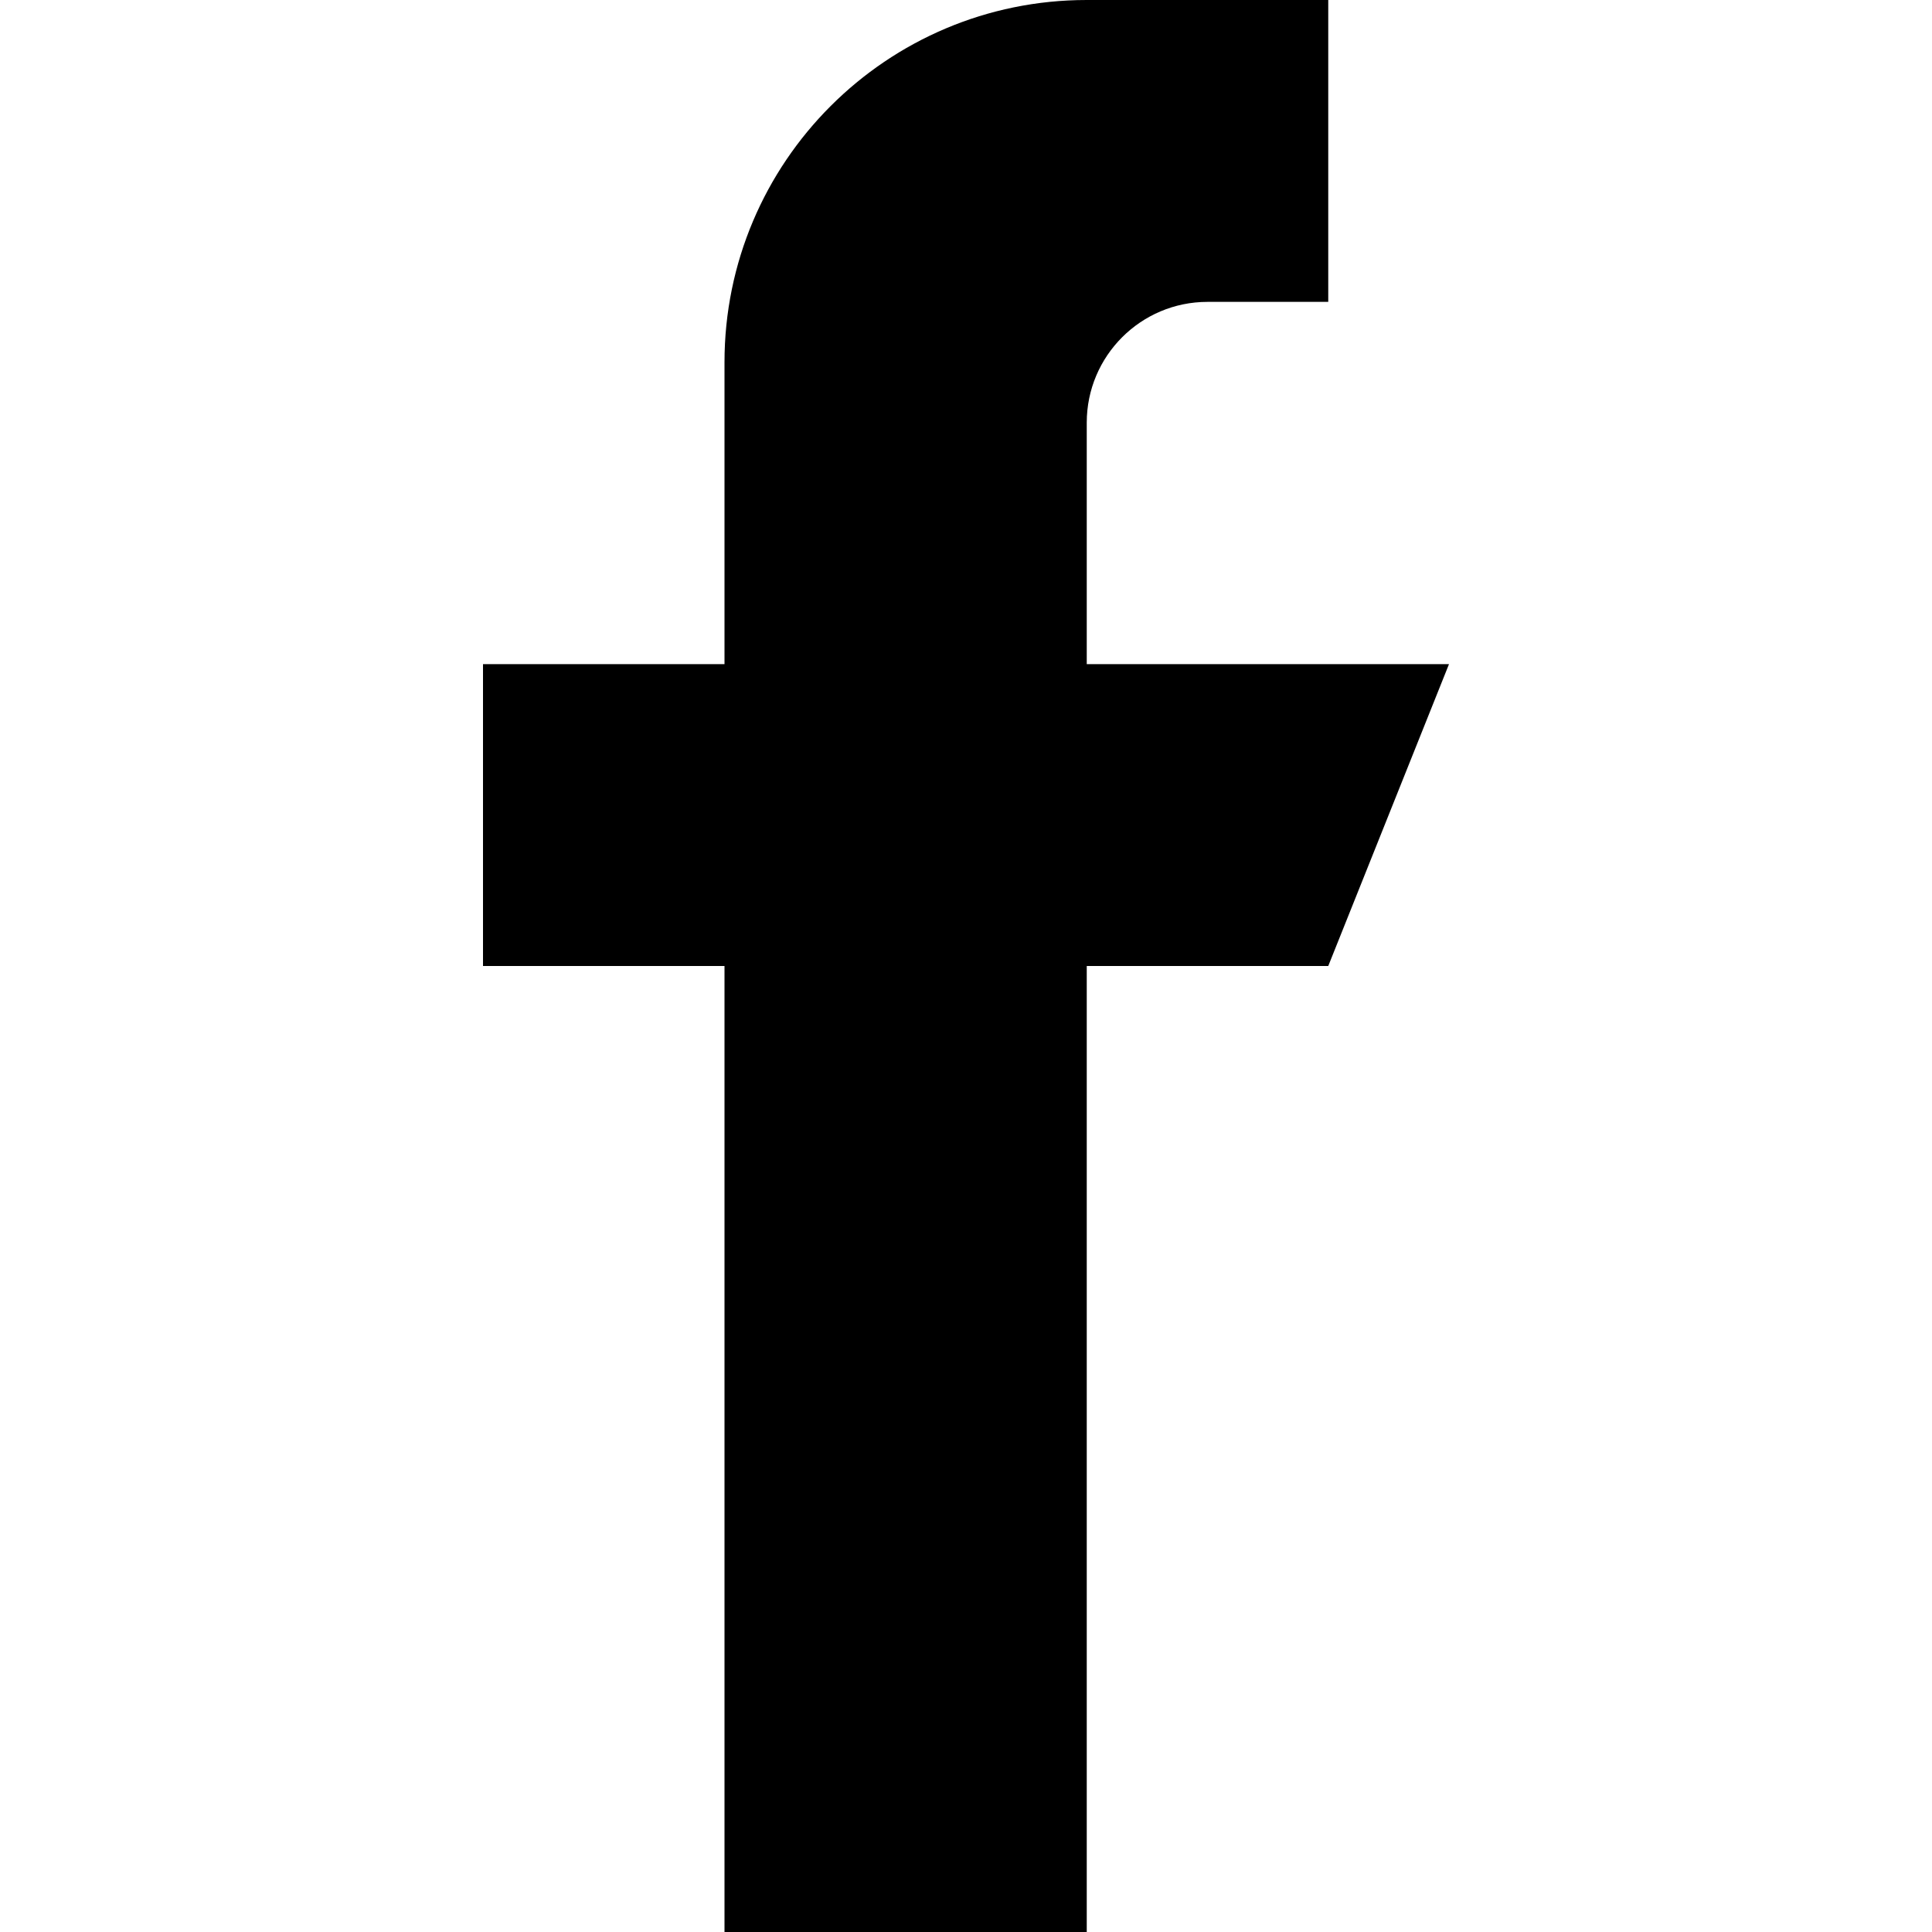
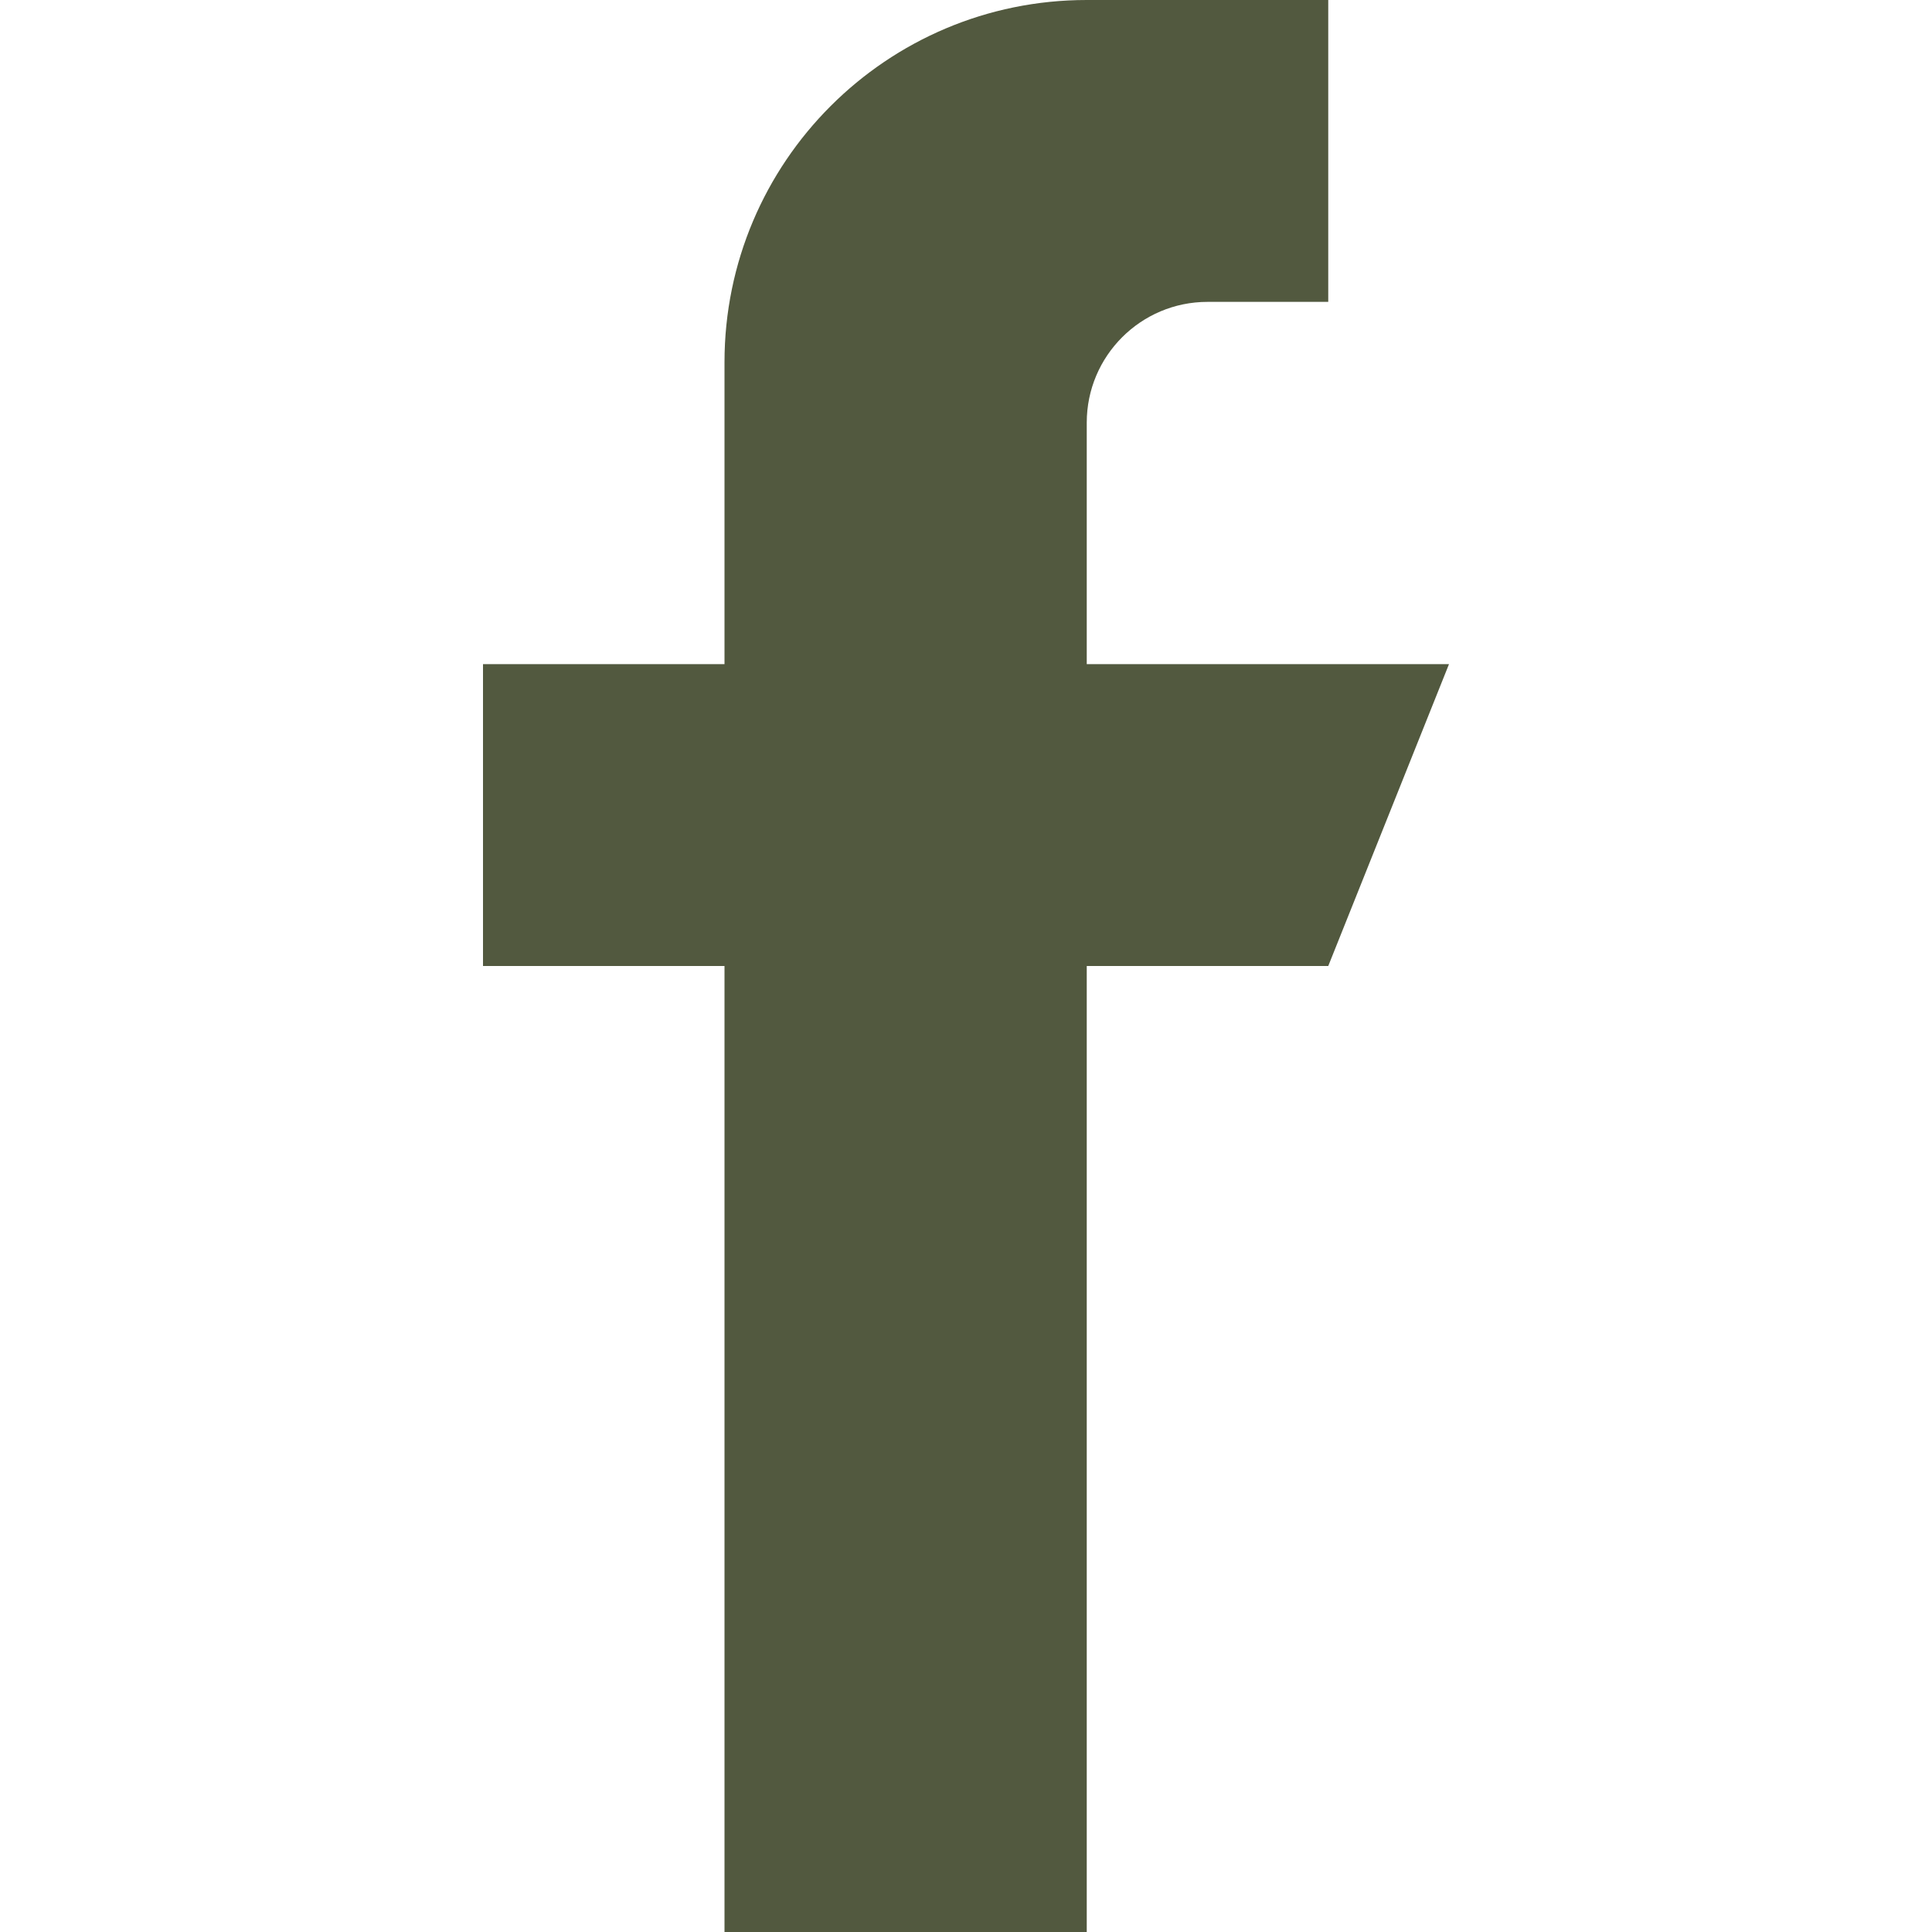
- <svg xmlns="http://www.w3.org/2000/svg" version="1.1" id="Capa_1" x="0px" y="0px" viewBox="0 0 512 512" style="enable-background:new 0 0 512 512;" xml:space="preserve">
+ <svg xmlns="http://www.w3.org/2000/svg" version="1.1" id="Capa_1" x="0px" y="0px" viewBox="0 0 512 512" fill="#52593f" style="enable-background:new 0 0 512 512;" xml:space="preserve">
  <g>
    <g>
      <path d="M288,176v-64c0-17.664,14.336-32,32-32h32V0h-64c-53.024,0-96,42.976-96,96v80h-64v80h64v256h96V256h64l32-80H288z" />
    </g>
  </g>
  <g>
</g>
  <g>
</g>
  <g>
</g>
  <g>
</g>
  <g>
</g>
  <g>
</g>
  <g>
</g>
  <g>
</g>
  <g>
</g>
  <g>
</g>
  <g>
</g>
  <g>
</g>
  <g>
</g>
  <g>
</g>
  <g>
</g>
</svg>
